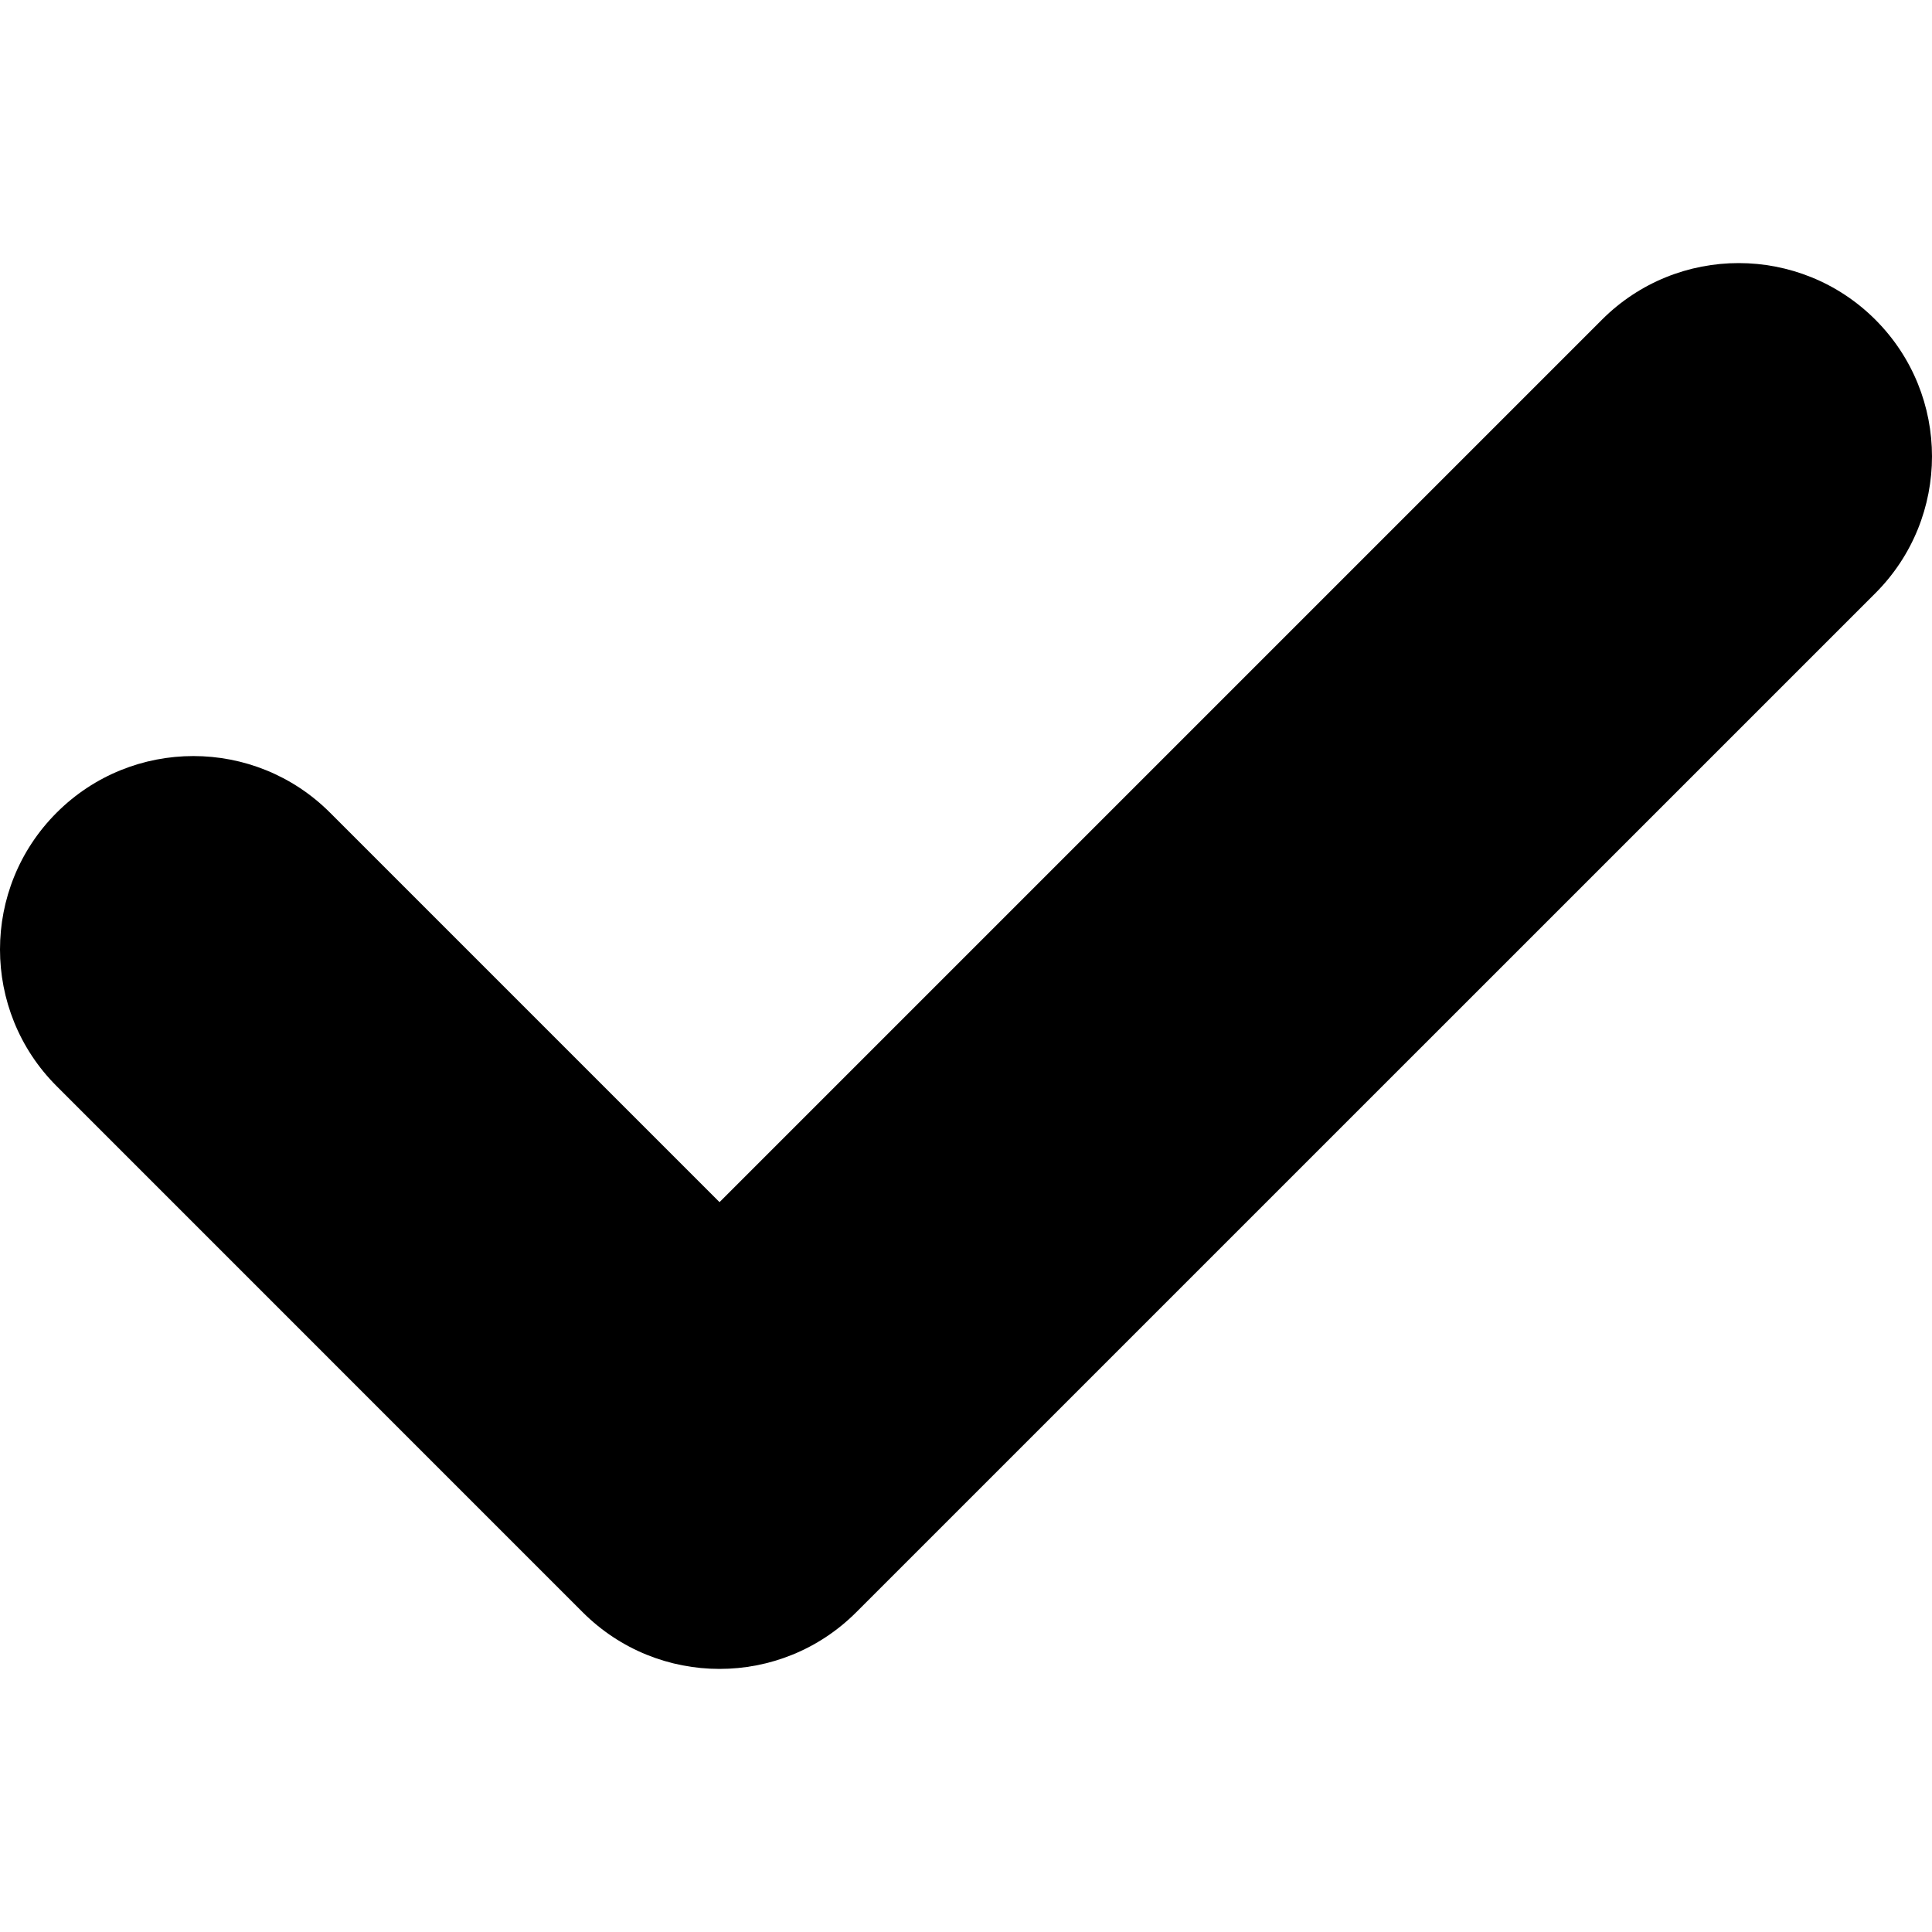
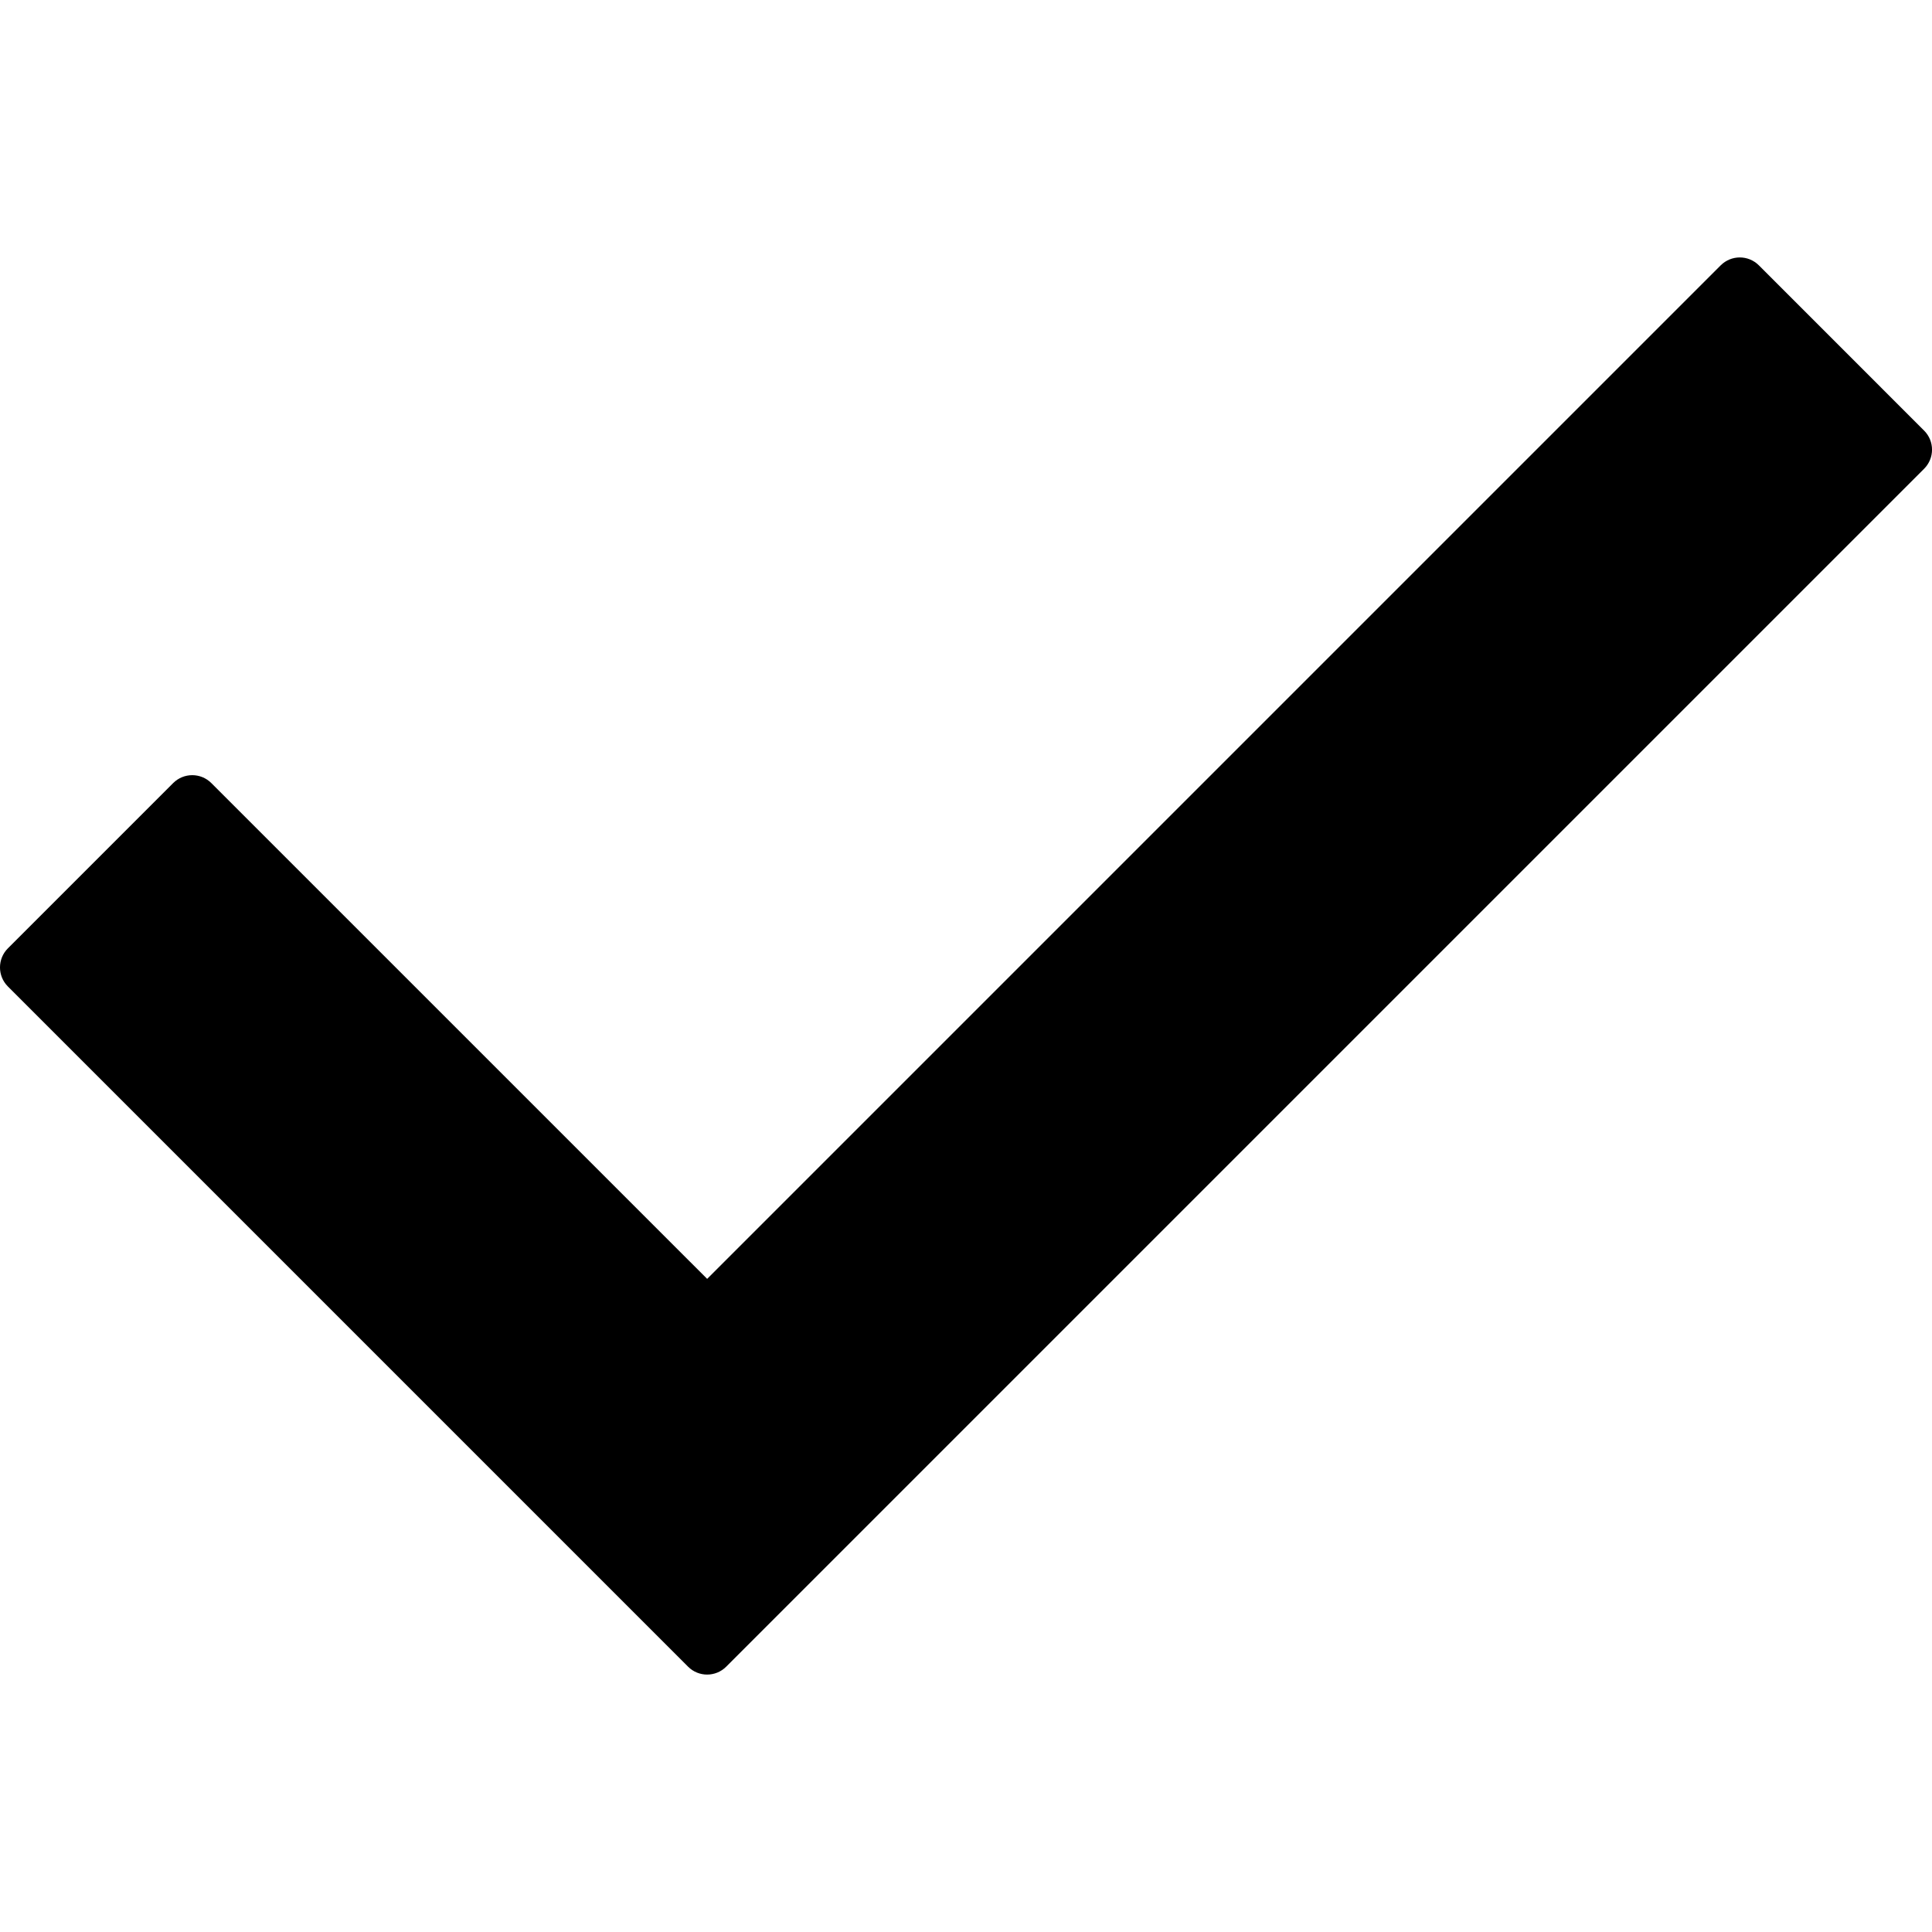
- <svg xmlns="http://www.w3.org/2000/svg" version="1.1" id="Capa_1" x="0px" y="0px" width="405.272px" height="405.272px" viewBox="0 0 405.272 405.272" style="enable-background:new 0 0 405.272 405.272;" xml:space="preserve">
+ <svg xmlns="http://www.w3.org/2000/svg" version="1.1" id="Capa_1" x="0px" y="0px" width="78.369px" height="78.369px" viewBox="0 0 78.369 78.369" style="enable-background:new 0 0 78.369 78.369;" xml:space="preserve">
  <g>
-     <path d="M393.401,124.425L179.603,338.208c-15.832,15.835-41.514,15.835-57.361,0L11.878,227.836   c-15.838-15.835-15.838-41.52,0-57.358c15.841-15.841,41.521-15.841,57.355-0.006l81.698,81.699L336.037,67.064   c15.841-15.841,41.523-15.829,57.358,0C409.23,82.902,409.23,108.578,393.401,124.425z" />
+     <path d="M78.049,19.015L29.458,67.606c-0.428,0.428-1.121,0.428-1.548,0L0.32,40.015c-0.427-0.426-0.427-1.119,0-1.547l6.704-6.704   c0.428-0.427,1.121-0.427,1.548,0l20.113,20.112l41.113-41.113c0.429-0.427,1.12-0.427,1.548,0l6.703,6.704   C78.477,17.894,78.477,18.586,78.049,19.015z" />
  </g>
  <g>
</g>
  <g>
</g>
  <g>
</g>
  <g>
</g>
  <g>
</g>
  <g>
</g>
  <g>
</g>
  <g>
</g>
  <g>
</g>
  <g>
</g>
  <g>
</g>
  <g>
</g>
  <g>
</g>
  <g>
</g>
  <g>
</g>
</svg>
